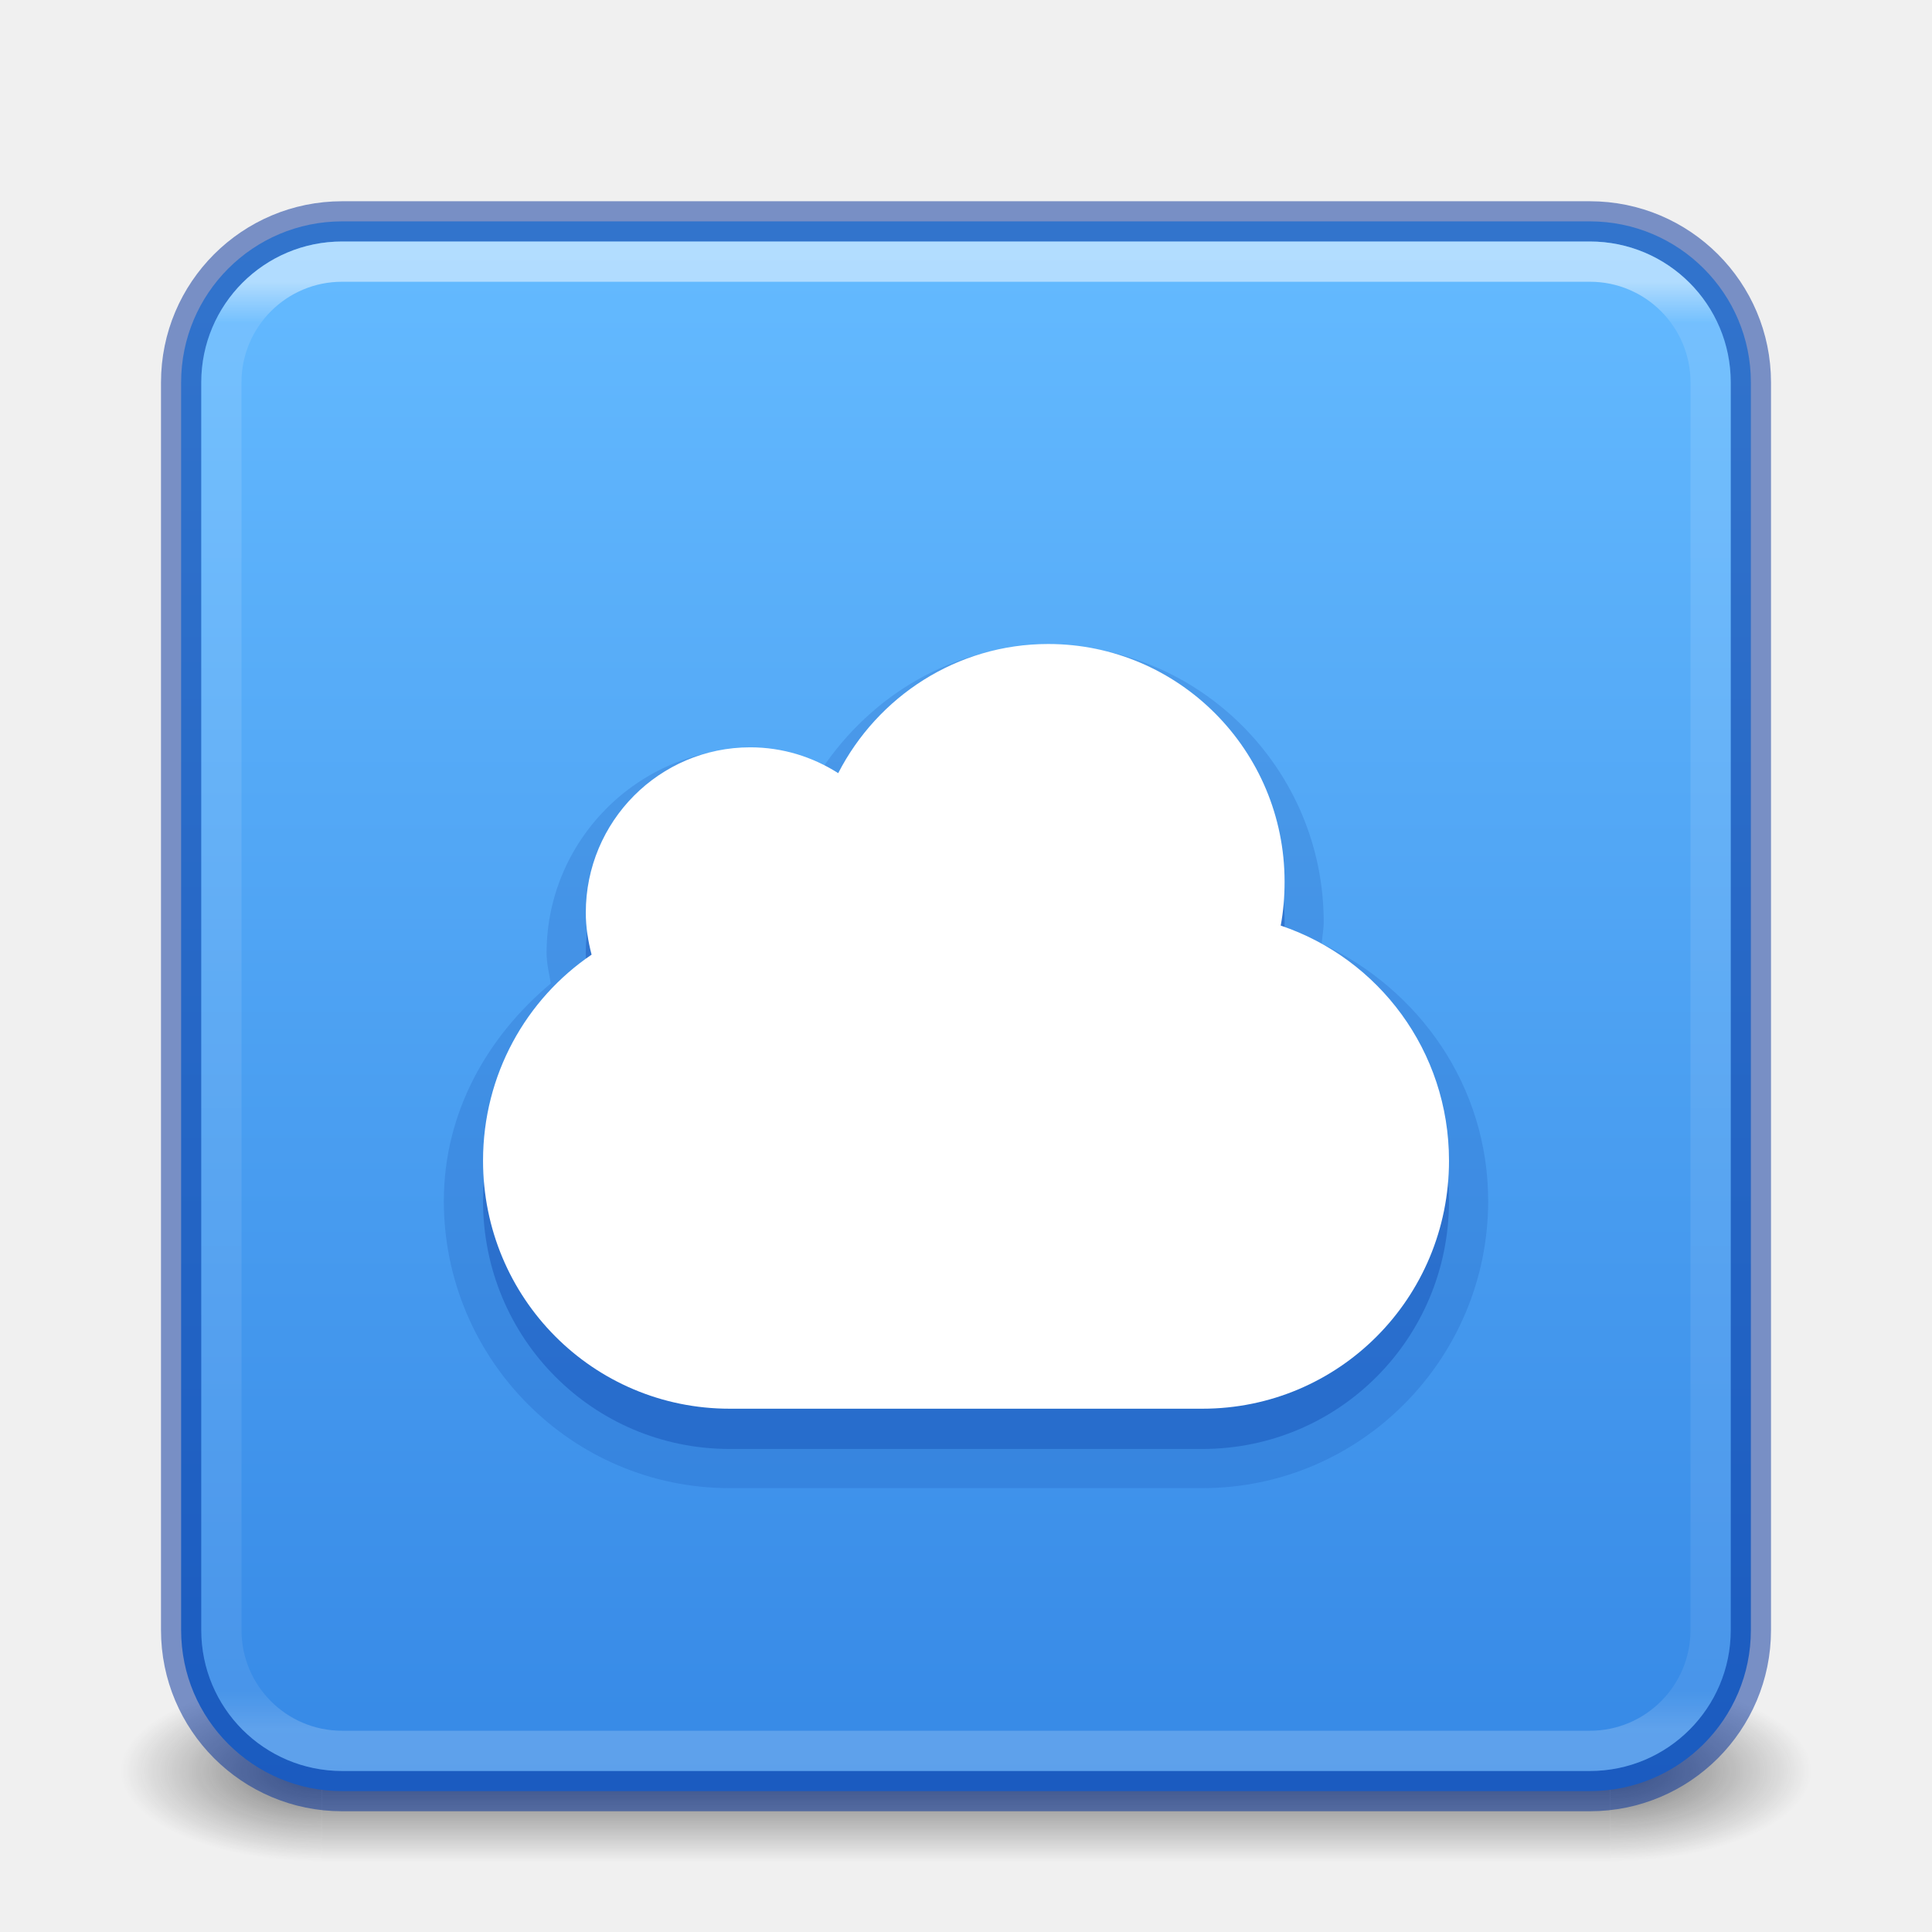
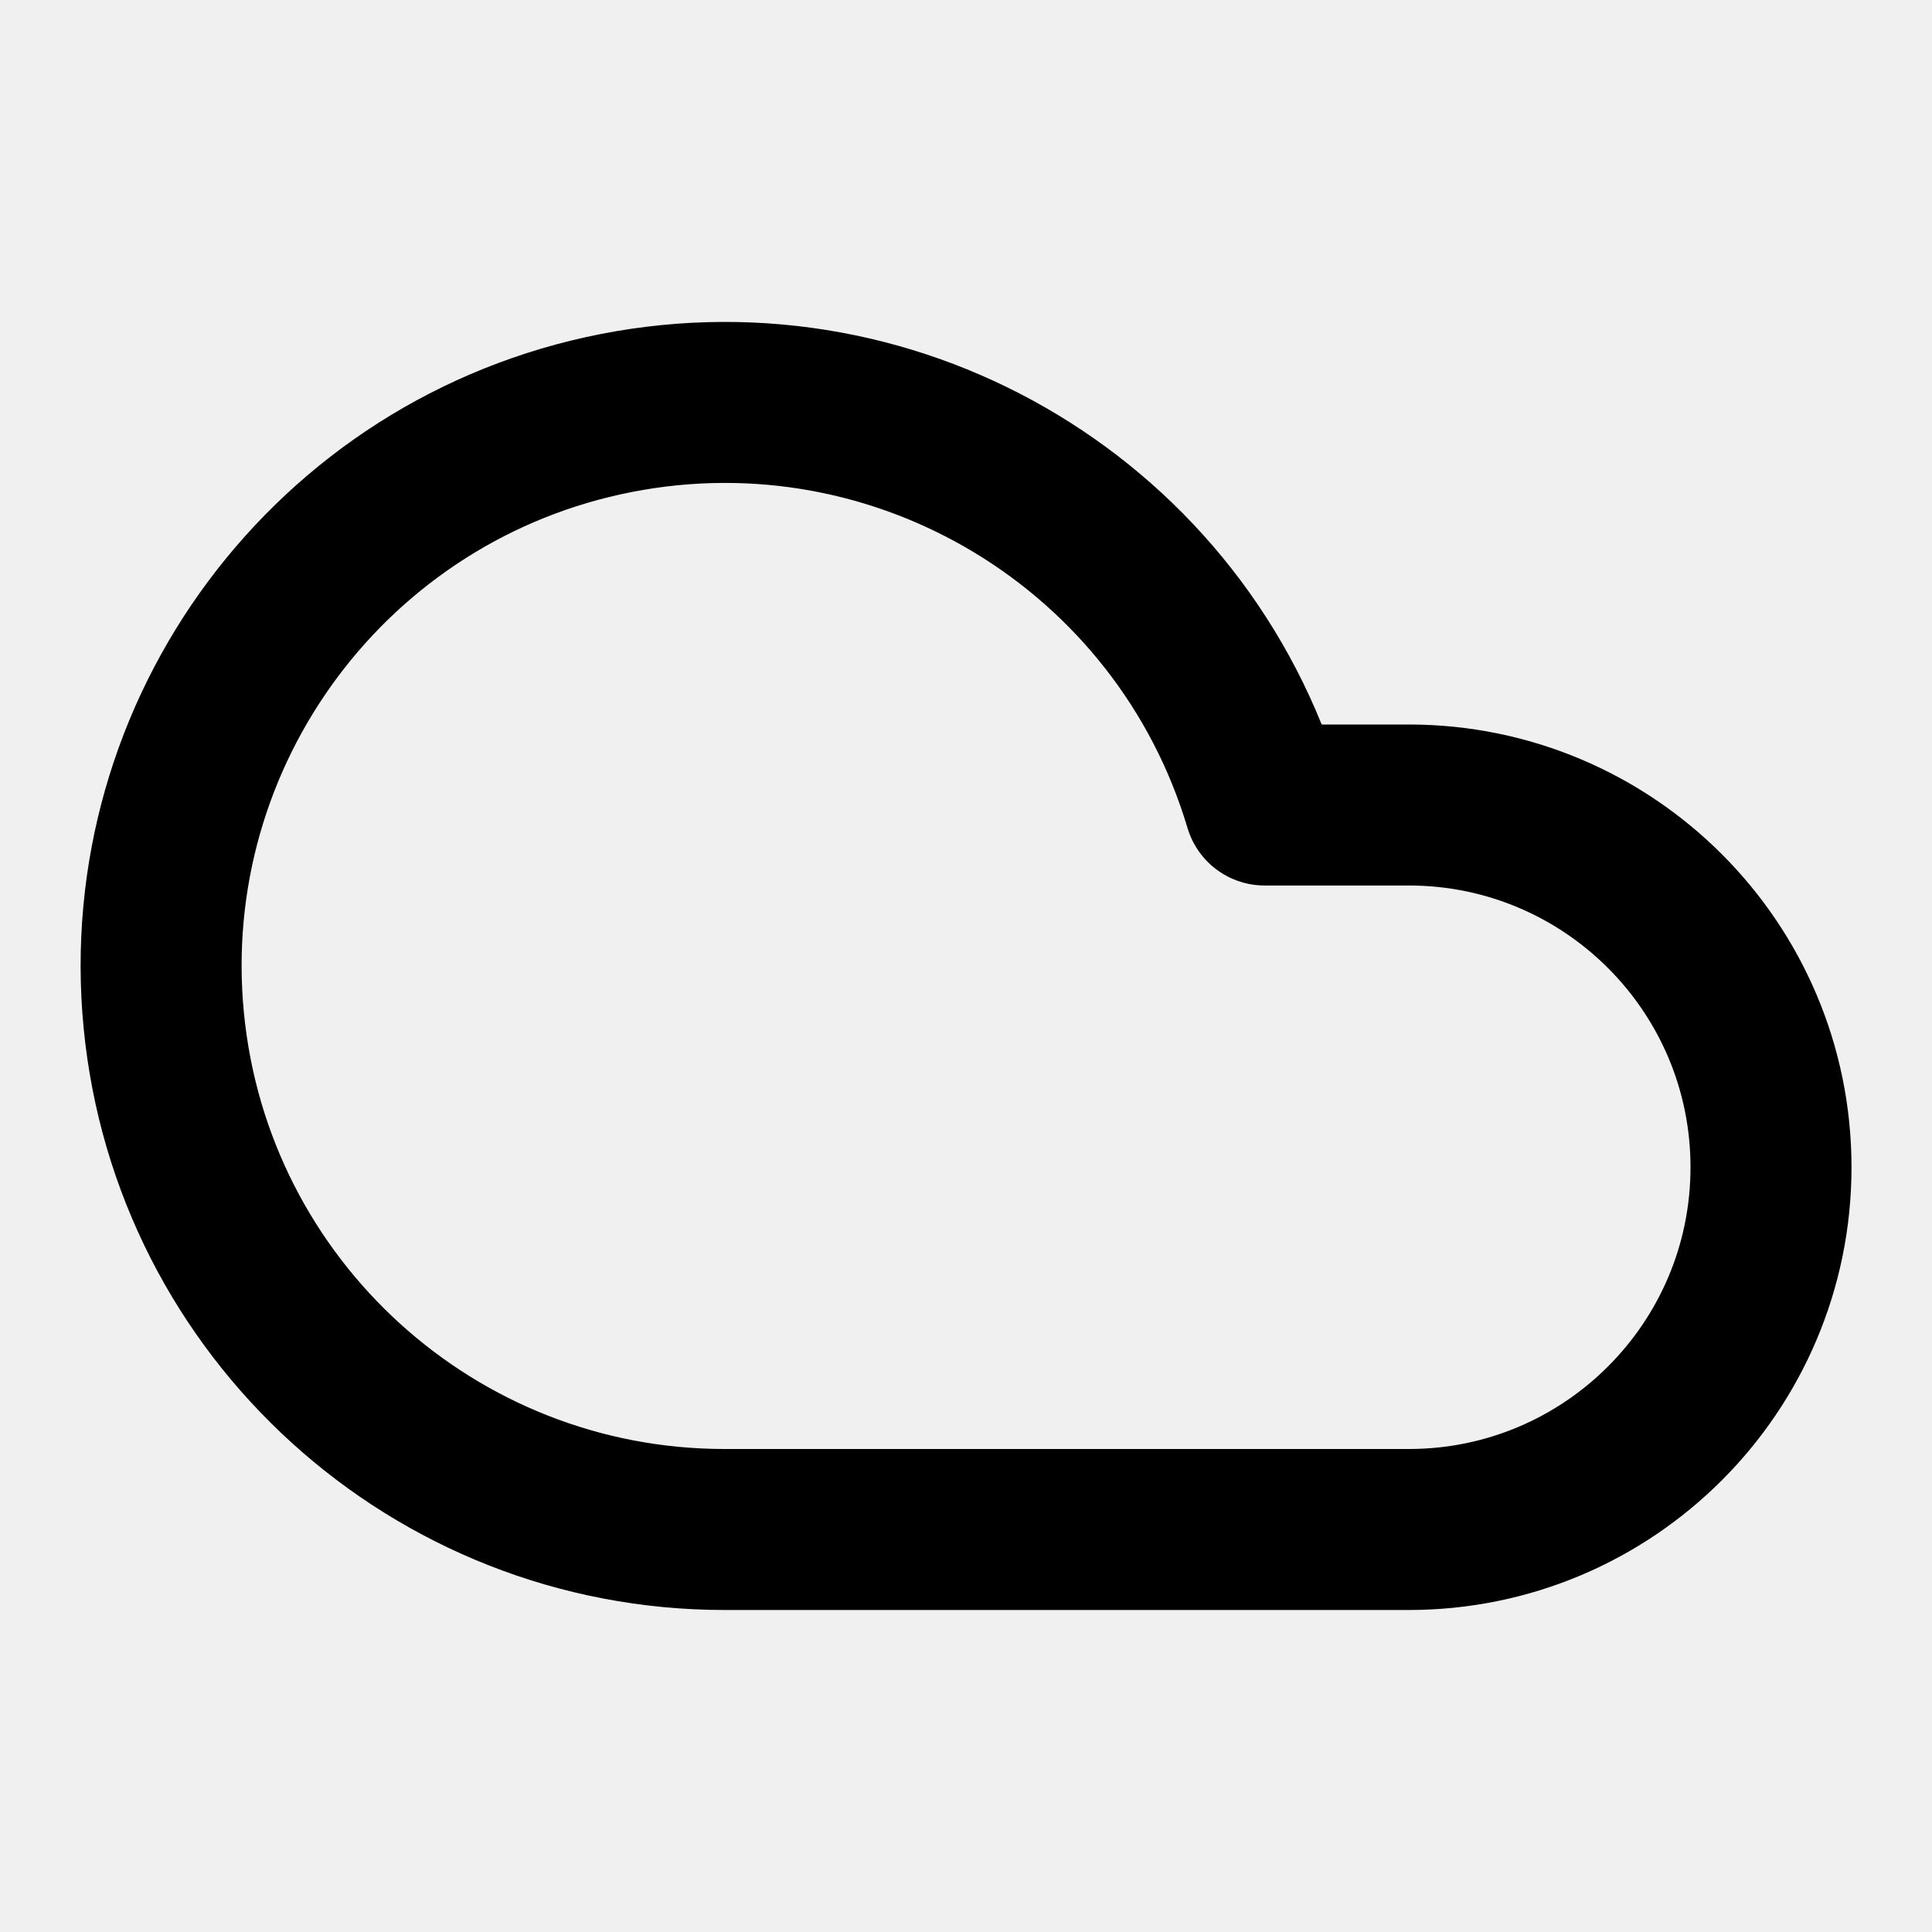
- <svg xmlns="http://www.w3.org/2000/svg" xmlns:ns2="https://boxy-svg.com" xmlns:xlink="http://www.w3.org/1999/xlink" version="1.1" width="48" height="48" id="svg6649">
-   <defs id="defs6651">
-     <linearGradient x1="39" y1="6" x2="39" y2="41.945" id="linearGradient3058" gradientUnits="userSpaceOnUse" gradientTransform="translate(4e-6,1.000006)" xlink:href="#linearGradient3924-1" />
-     <linearGradient id="linearGradient3924-1">
-       <stop id="stop3926-3" style="stop-color:#ffffff;stop-opacity:1" offset="0" />
-       <stop id="stop3928-91" style="stop-color:#ffffff;stop-opacity:0.235" offset="0.028" />
-       <stop id="stop3930-6" style="stop-color:#ffffff;stop-opacity:0.157" offset="0.974" />
-       <stop id="stop3932-6" style="stop-color:#ffffff;stop-opacity:0.392" offset="1" />
-     </linearGradient>
-     <radialGradient cx="4.993" cy="43.5" r="2.5" id="radialGradient3013" gradientUnits="userSpaceOnUse" gradientTransform="matrix(2.003784,0,0,1.4,27.98813,-17.4)" xlink:href="#linearGradient3688-166-749" />
-     <linearGradient id="linearGradient3688-166-749">
-       <stop id="stop2883" style="stop-color:#181818;stop-opacity:1" offset="0" />
-       <stop id="stop2885" style="stop-color:#181818;stop-opacity:0" offset="1" />
-     </linearGradient>
-     <radialGradient cx="4.993" cy="43.5" r="2.5" id="radialGradient3015" gradientUnits="userSpaceOnUse" gradientTransform="matrix(2.003784,0,0,1.4,-20.01187,-104.4)" xlink:href="#linearGradient3688-464-309" />
-     <linearGradient id="linearGradient3688-464-309">
-       <stop id="stop2889" style="stop-color:#181818;stop-opacity:1" offset="0" />
-       <stop id="stop2891" style="stop-color:#181818;stop-opacity:0" offset="1" />
-     </linearGradient>
-     <linearGradient id="linearGradient3702-501-757">
-       <stop id="stop2895" style="stop-color:#181818;stop-opacity:0" offset="0" />
-       <stop id="stop2897" style="stop-color:#181818;stop-opacity:1" offset="0.5" />
-       <stop id="stop2899" style="stop-color:#181818;stop-opacity:0" offset="1" />
-     </linearGradient>
-     <linearGradient x1="25.058" y1="47.028" x2="25.058" y2="39.999" id="linearGradient6647" gradientUnits="userSpaceOnUse" xlink:href="#linearGradient3702-501-757" />
-     <linearGradient id="linearGradient856" x1="23.528" y1="6.083" x2="23.528" y2="44.233" gradientUnits="userSpaceOnUse" xlink:href="#linearGradient1067" />
-     <filter id="filter3831" color-interpolation-filters="sRGB" x="-0.076" y="-0.068" width="1.153" height="1.136">
-       <feGaussianBlur id="feGaussianBlur3833" stdDeviation="0.637" />
-     </filter>
-     <clipPath id="clipPath3823">
-       <path style="fill:#ffffff;fill-opacity:1;stroke:none" id="path3825" d="M 108.812,58 C 107.254,58 106,59.254 106,60.812 l 0,24.375 C 106,86.746 107.254,88 108.812,88 l 24.375,0 C 134.746,88 136,86.746 136,85.188 l 0,-24.375 C 136,59.254 134.746,58 133.188,58 l -24.375,0 z m 7.188,4.5 10,0 0,8.75 5,0 -10,13.75 -10,-13.75 5,0 0,-8.75 z" />
-     </clipPath>
-     <linearGradient gradientTransform="matrix(0.625,0,0,0.625,78.5,32.25)" gradientUnits="userSpaceOnUse" id="linearGradient3812" y2="50.069" x2="65.263" y1="64.205" x1="65.263" xlink:href="#linearGradient5010" />
-     <filter id="filter3806" color-interpolation-filters="sRGB" x="-0.096" y="-0.096" width="1.192" height="1.192">
-       <feGaussianBlur id="feGaussianBlur3808" stdDeviation="1.2" />
-     </filter>
-     <linearGradient gradientTransform="translate(0,4)" gradientUnits="userSpaceOnUse" id="linearGradient3788" y2="75.095" x2="70" y1="54" x1="70" xlink:href="#linearGradient3737" />
-     <linearGradient gradientTransform="matrix(0.9375,0,0,0.9375,-140.5,3.5)" gradientUnits="userSpaceOnUse" id="linearGradient3773" y2="72" x2="88" y1="72" x1="56" xlink:href="#linearGradient3778" />
-     <linearGradient gradientTransform="matrix(0.625,0,0,0.625,28.5,31.25)" gradientUnits="userSpaceOnUse" id="linearGradient3832" y2="50.069" x2="65.263" y1="64.205" x1="65.263" xlink:href="#linearGradient3737" />
-     <filter id="filter3174" color-interpolation-filters="sRGB" x="-0.048" y="-0.047" width="1.095" height="1.094">
-       <feGaussianBlur id="feGaussianBlur3176" stdDeviation="1.71" />
-     </filter>
-     <linearGradient id="linearGradient3737">
-       <stop offset="0" style="stop-color:#ffffff;stop-opacity:1" id="stop3739" />
-       <stop offset="1" style="stop-color:#ffffff;stop-opacity:0" id="stop3741" />
-     </linearGradient>
-     <linearGradient gradientTransform="scale(1.005865,0.994169)" gradientUnits="userSpaceOnUse" id="ButtonShadow" y2="7.017" x2="45.448" y1="92.54" x1="45.448">
-       <stop offset="0" style="stop-color:#000000;stop-opacity:1" id="stop3750" />
-       <stop offset="1" style="stop-color:#000000;stop-opacity:0.588" id="stop3752" />
-     </linearGradient>
-     <linearGradient id="linearGradient5010">
-       <stop offset="0" style="stop-color:#000000;stop-opacity:1" id="stop5012" />
-       <stop offset="1" style="stop-color:#000000;stop-opacity:0" id="stop5014" />
-     </linearGradient>
-     <linearGradient id="linearGradient3778">
-       <stop offset="0" style="stop-color:#499119;stop-opacity:1" id="stop3780" />
-       <stop offset="1" style="stop-color:#8fd625;stop-opacity:1" id="stop3782" />
-     </linearGradient>
-     <linearGradient id="linearGradient1067">
-       <stop style="stop-color:#64baff;stop-opacity:1" offset="0" id="stop1063" />
-       <stop style="stop-color:#3689e6;stop-opacity:1" offset="1" id="stop1065" />
-     </linearGradient>
-     <radialGradient cx="4.993" cy="43.5" r="2.5" fx="4.993" fy="43.5" id="radialGradient3013-6" xlink:href="#linearGradient3688-166-749" gradientUnits="userSpaceOnUse" gradientTransform="matrix(2.003784,0,0,0.8999999,29.98813,4.850003)" />
-     <radialGradient cx="4.993" cy="43.5" r="2.5" fx="4.993" fy="43.5" id="radialGradient3015-1" xlink:href="#linearGradient3688-166-749" gradientUnits="userSpaceOnUse" gradientTransform="matrix(2.003784,0,0,0.8999999,-18.01187,-83.15)" />
-     <linearGradient xlink:href="#linearGradient3702-501-757" id="linearGradient1191" gradientUnits="userSpaceOnUse" x1="25.058" y1="47.028" x2="25.058" y2="39.999" gradientTransform="matrix(1.142857,0,0,0.6428571,-3.428569,16.03572)" />
-   </defs>
-   <g id="g1784">
-     <rect style="opacity:0.6;fill:url(#radialGradient3013-6);fill-opacity:1;stroke:none;stroke-width:0.863" id="rect2801-3-7" y="41.75" x="40" height="4.5" width="5" />
-     <rect style="opacity:0.6;fill:url(#radialGradient3015-1);fill-opacity:1;stroke:none;stroke-width:0.863" id="rect3696-6-3" transform="scale(-1)" y="-46.25" x="-8" height="4.5" width="5" />
-     <rect style="opacity:0.6;fill:url(#linearGradient1191);fill-opacity:1;stroke:none;stroke-width:0.863" id="rect3700-4-6" y="41.75" x="8" height="4.5" width="32" />
-   </g>
-   <rect style="color:#000000;display:inline;overflow:visible;visibility:visible;opacity:1;fill:url(#linearGradient856);fill-opacity:1;fill-rule:nonzero;stroke:#002e99;stroke-width:1;stroke-opacity:0.502;marker:none;enable-background:accumulate" id="rect5505-21" x="4.5" y="5.5" width="39" height="39" rx="4" ry="4" />
-   <path style="opacity:0.5;fill:none;stroke:url(#linearGradient3058);stroke-width:1;stroke-linecap:round;stroke-linejoin:round;stroke-miterlimit:4;stroke-dasharray:none;stroke-dashoffset:0;stroke-opacity:1" id="rect6741" d="M 8.5 6.5 H 39.5 A 3 3 0 0 1 42.5 9.5 V 40.5 A 3 3 0 0 1 39.5 43.5 H 8.5 A 3 3 0 0 1 5.5 40.5 V 9.5 A 3 3 0 0 1 8.5 6.5 Z" ns2:shape="rect 5.5 6.5 37 37 3 3 3 3 1@1589c883" />
-   <g style="display:none" id="layer2" transform="translate(-245.5688,-26.66562)">
-     <path style="opacity:0.9;fill:url(#ButtonShadow);fill-opacity:1;fill-rule:nonzero;stroke:none;filter:url(#filter3174)" id="rect3745" d="M 11,7 48,5 85,7 c 3.324,0 6,2.676 6,6 v 73 c 0,3.324 -2.676,6 -6,6 H 11 C 7.676,92 5,89.324 5,86 V 13 C 5,9.676 7.676,7 11,7 Z" />
-   </g>
-   <g style="display:none" id="layer4" transform="translate(-245.5688,-26.66562)">
-     <rect style="opacity:0.6;fill:#000000;fill-opacity:1;stroke:none;filter:url(#filter3806)" id="rect3790" transform="rotate(-90,2,2)" y="56" x="-86" ry="2.812" rx="2.812" height="30" width="30" />
-     <rect style="fill:url(#linearGradient3773);fill-opacity:1;stroke:none" id="rect2993" transform="rotate(-90)" y="56" x="-88" ry="2.812" rx="2.812" height="30" width="30" />
-     <path style="opacity:0.5;fill:url(#linearGradient3788);fill-opacity:1;stroke:none" id="rect3775" d="M 58.812,58 C 57.254,58 56,59.254 56,60.812 v 24.375 c 0,0.873 0.411,1.641 1.031,2.156 C 57.028,87.29 57,87.242 57,87.188 V 62.812 C 57,61.254 58.171,60 59.625,60 h 22.75 C 83.829,60 85,61.254 85,62.812 v 24.375 c 0,0.055 -0.028,0.102 -0.031,0.156 C 85.589,86.829 86,86.061 86,85.188 V 60.812 C 86,59.254 84.746,58 83.188,58 Z" />
-     <path style="display:inline;opacity:0.6;fill:url(#linearGradient3812);fill-opacity:1;fill-rule:nonzero;stroke:none;filter:url(#filter3831)" id="path3810" clip-path="url(#clipPath3823)" transform="translate(-50)" d="m 116,63.5 v 8.75 h -5 L 121,86 131,72.25 h -5 V 63.5 Z" />
-     <path style="display:inline;fill:url(#linearGradient3832);fill-opacity:1;fill-rule:nonzero;stroke:none" id="path4278" d="m 66,62.5 v 8.75 H 61 L 71,85 81,71.25 H 76 V 62.5 Z" />
-   </g>
-   <path d="m 26.043,16.027 c -2.363,0 -4.402,1.253 -5.631,3.088 -0.573,-0.227 -1.122,-0.52 -1.773,-0.52 -2.784,0 -5.059,2.289 -5.059,5.08 0,0.273 0.064,0.508 0.105,0.758 -1.569,1.311 -2.658,3.199 -2.658,5.404 0,3.932 3.18,7.135 7.1,7.135 h 11.746 c 3.919,0 7.1,-3.202 7.1,-7.135 0,-2.855 -1.714,-5.255 -4.135,-6.393 0.013,-0.18 0.049,-0.358 0.049,-0.539 10e-7,-3.784 -3.072,-6.879 -6.844,-6.879 z" id="path3483" style="color:#000000;clip-rule:nonzero;display:inline;overflow:visible;visibility:visible;opacity:0.15;isolation:auto;mix-blend-mode:normal;color-interpolation:sRGB;color-interpolation-filters:linearRGB;solid-color:#000000;solid-opacity:1;fill:#002e99;fill-opacity:0.964;fill-rule:nonzero;stroke:none;stroke-width:1;stroke-linecap:butt;stroke-linejoin:miter;stroke-miterlimit:4;stroke-dasharray:none;stroke-dashoffset:0;stroke-opacity:1;marker:none;color-rendering:auto;image-rendering:auto;shape-rendering:auto;text-rendering:auto;enable-background:accumulate;font-variation-settings:normal;vector-effect:none;stop-color:#000000;stop-opacity:1" />
-   <path d="m 26.043,17 c -2.273,0 -4.242,1.309 -5.218,3.209 -0.633,-0.404 -1.381,-0.642 -2.186,-0.642 -2.256,0 -4.085,1.839 -4.085,4.108 0,0.361 0.057,0.71 0.144,1.043 -1.629,1.105 -2.697,2.985 -2.697,5.119 0,3.414 2.733,6.162 6.128,6.162 H 29.872 c 3.395,0 6.128,-2.748 6.128,-6.162 0,-2.726 -1.75,-5.024 -4.181,-5.841 0.066,-0.354 0.096,-0.718 0.096,-1.091 C 31.915,19.644 29.286,17 26.043,17 Z" id="rect4519-8" style="color:#000000;clip-rule:nonzero;display:inline;overflow:visible;visibility:visible;opacity:0.3;isolation:auto;mix-blend-mode:normal;color-interpolation:sRGB;color-interpolation-filters:linearRGB;solid-color:#000000;solid-opacity:1;fill:#002e99;fill-opacity:0.964;fill-rule:nonzero;stroke:none;stroke-width:1;stroke-linecap:butt;stroke-linejoin:miter;stroke-miterlimit:4;stroke-dasharray:none;stroke-dashoffset:0;stroke-opacity:1;marker:none;color-rendering:auto;image-rendering:auto;shape-rendering:auto;text-rendering:auto;enable-background:accumulate;font-variation-settings:normal;vector-effect:none;stop-color:#000000;stop-opacity:1" />
-   <path d="m 26.043,16 c -2.273,0 -4.242,1.309 -5.218,3.209 -0.633,-0.404 -1.381,-0.642 -2.186,-0.642 -2.256,0 -4.085,1.839 -4.085,4.108 0,0.361 0.057,0.71 0.144,1.043 -1.629,1.105 -2.697,2.985 -2.697,5.119 0,3.414 2.733,6.162 6.128,6.162 H 29.872 c 3.395,0 6.128,-2.748 6.128,-6.162 0,-2.726 -1.75,-5.024 -4.181,-5.841 0.066,-0.354 0.096,-0.718 0.096,-1.091 C 31.915,18.644 29.286,16 26.043,16 Z" id="rect4519" style="color:#000000;display:inline;overflow:visible;visibility:visible;fill:#ffffff;fill-opacity:1;fill-rule:nonzero;stroke:none;stroke-width:1;stroke-linecap:butt;stroke-linejoin:miter;stroke-miterlimit:4;stroke-dasharray:none;stroke-dashoffset:0;stroke-opacity:1;marker:none;enable-background:accumulate" />
+ <svg xmlns="http://www.w3.org/2000/svg" width="24" height="24" viewBox="0 0 24 24" fill="none" stroke="currentColor" stroke-width="2" stroke-linecap="round" stroke-linejoin="round">
+   <path d="M17.5 19H9a7 7 0 1 1 6.71-9h1.79a4.5 4.5 0 1 1 0 9Z" />
</svg>
